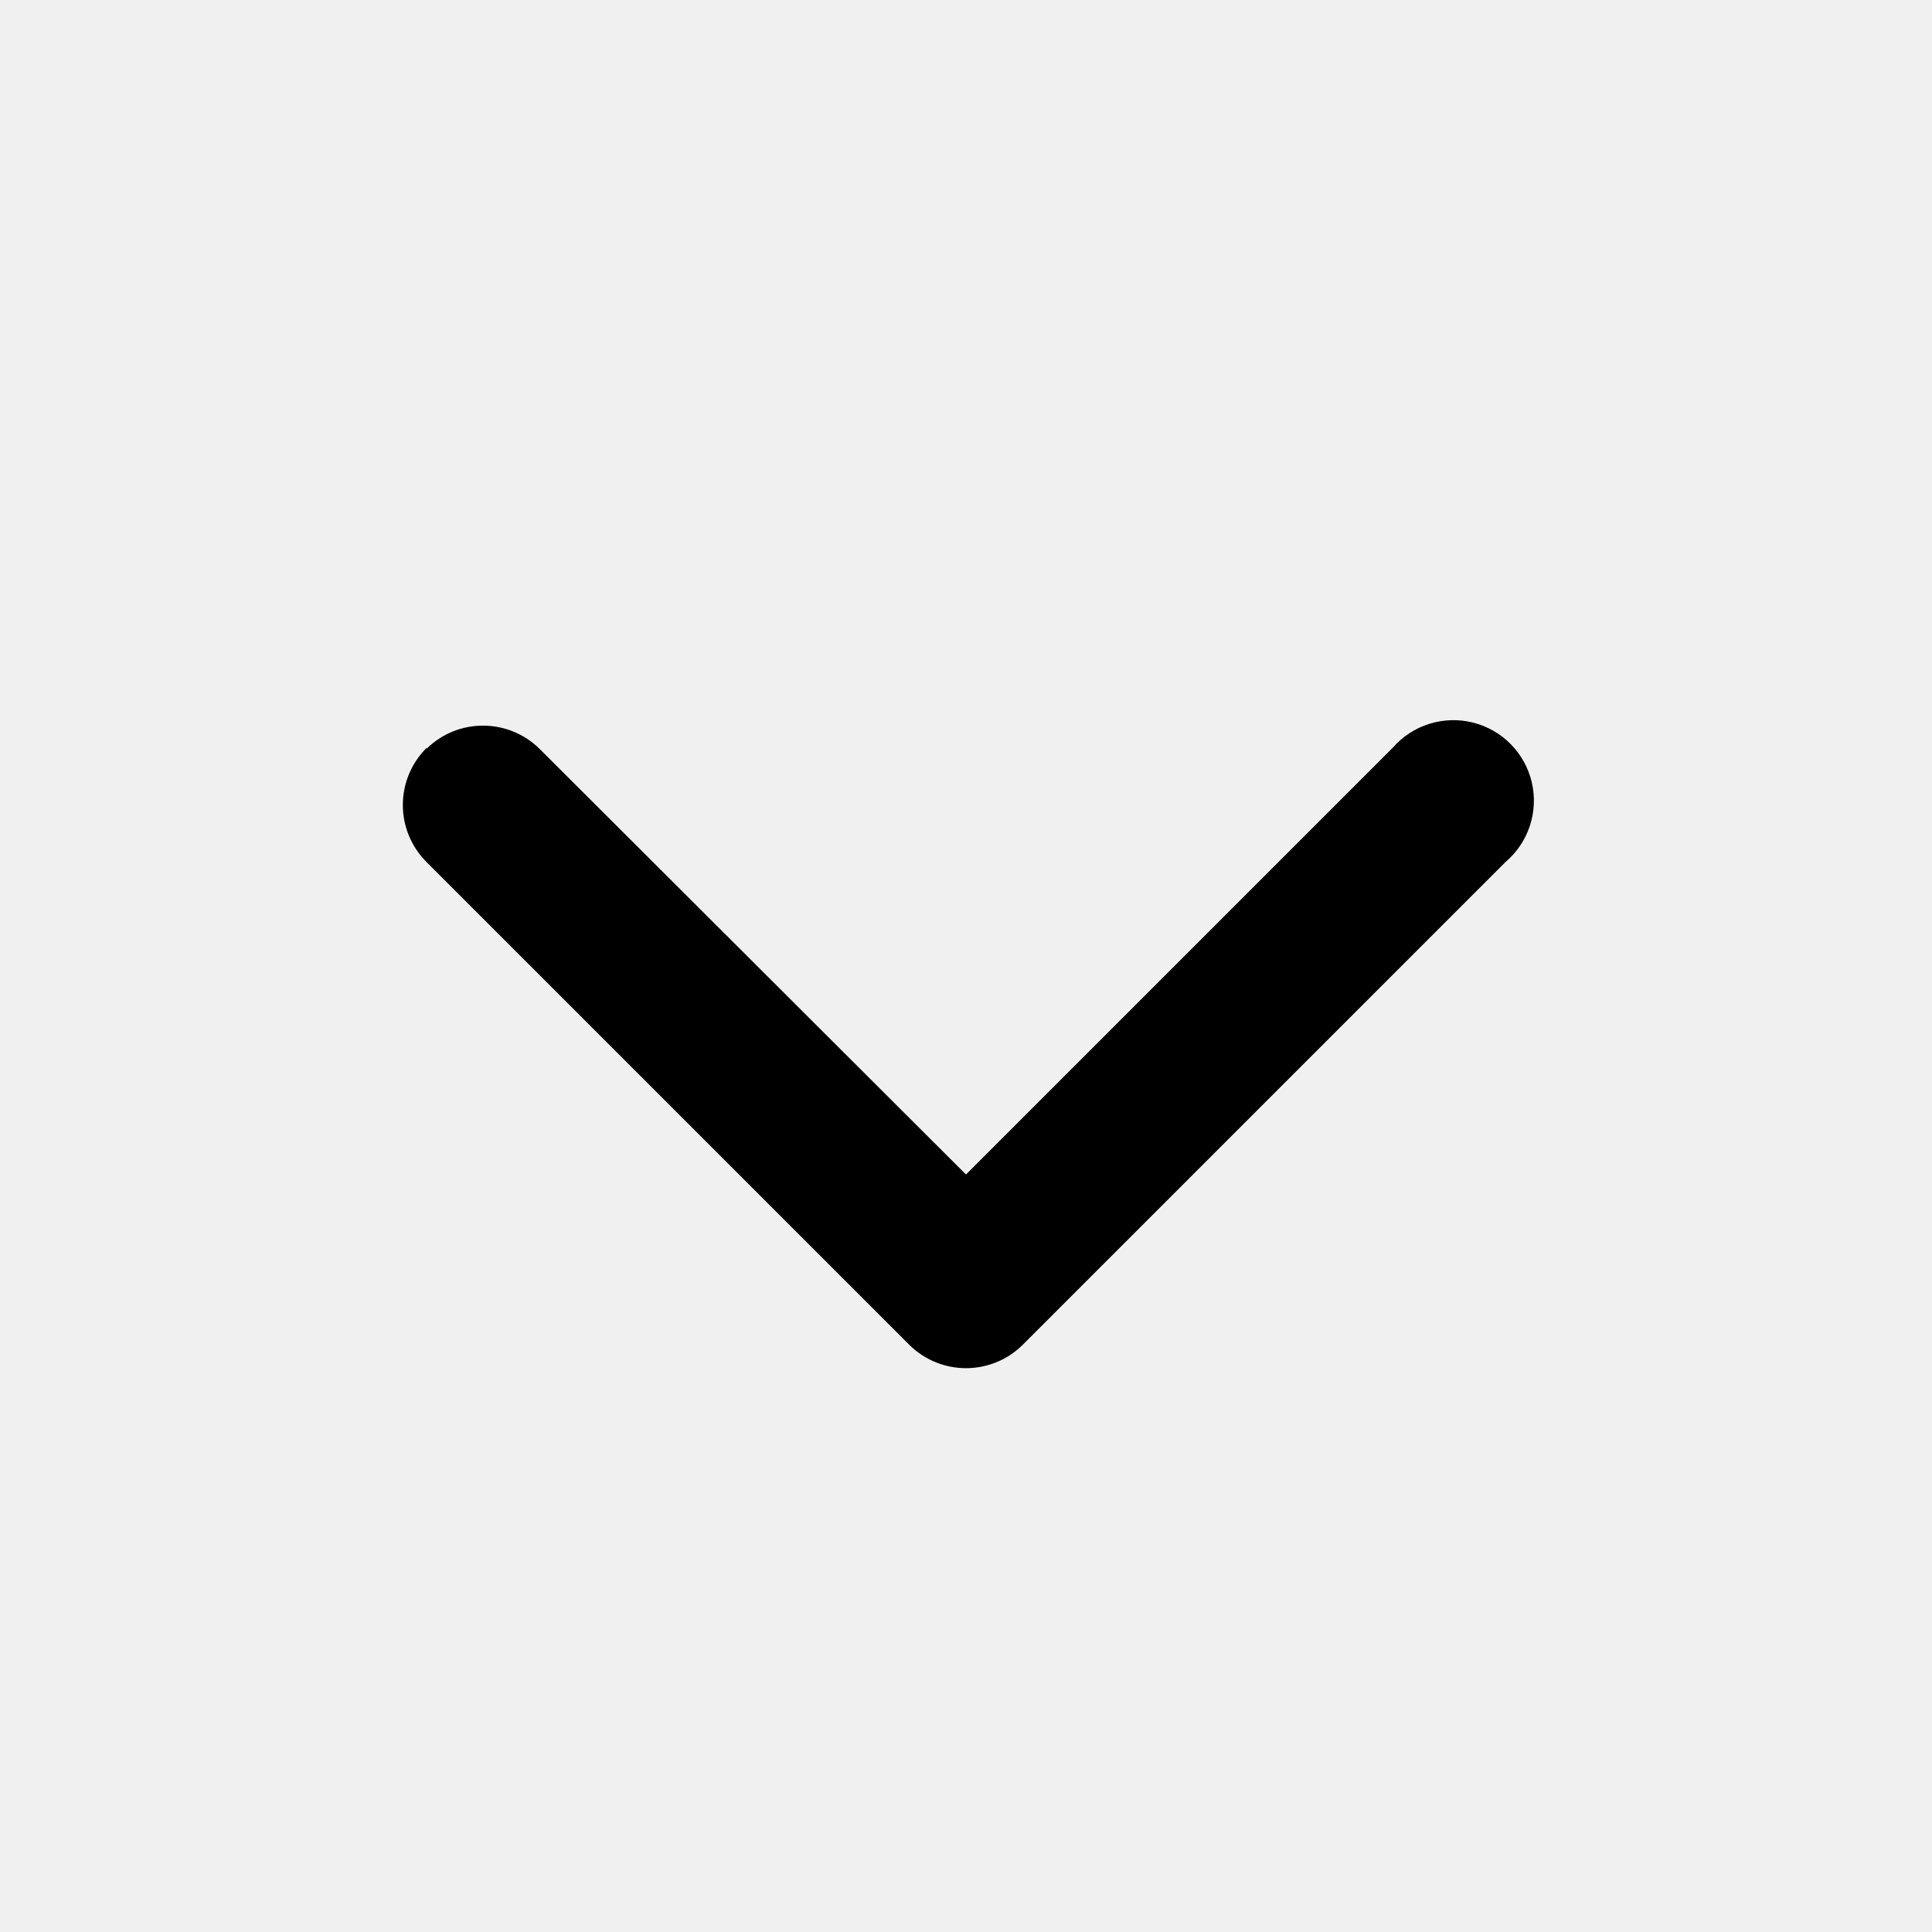
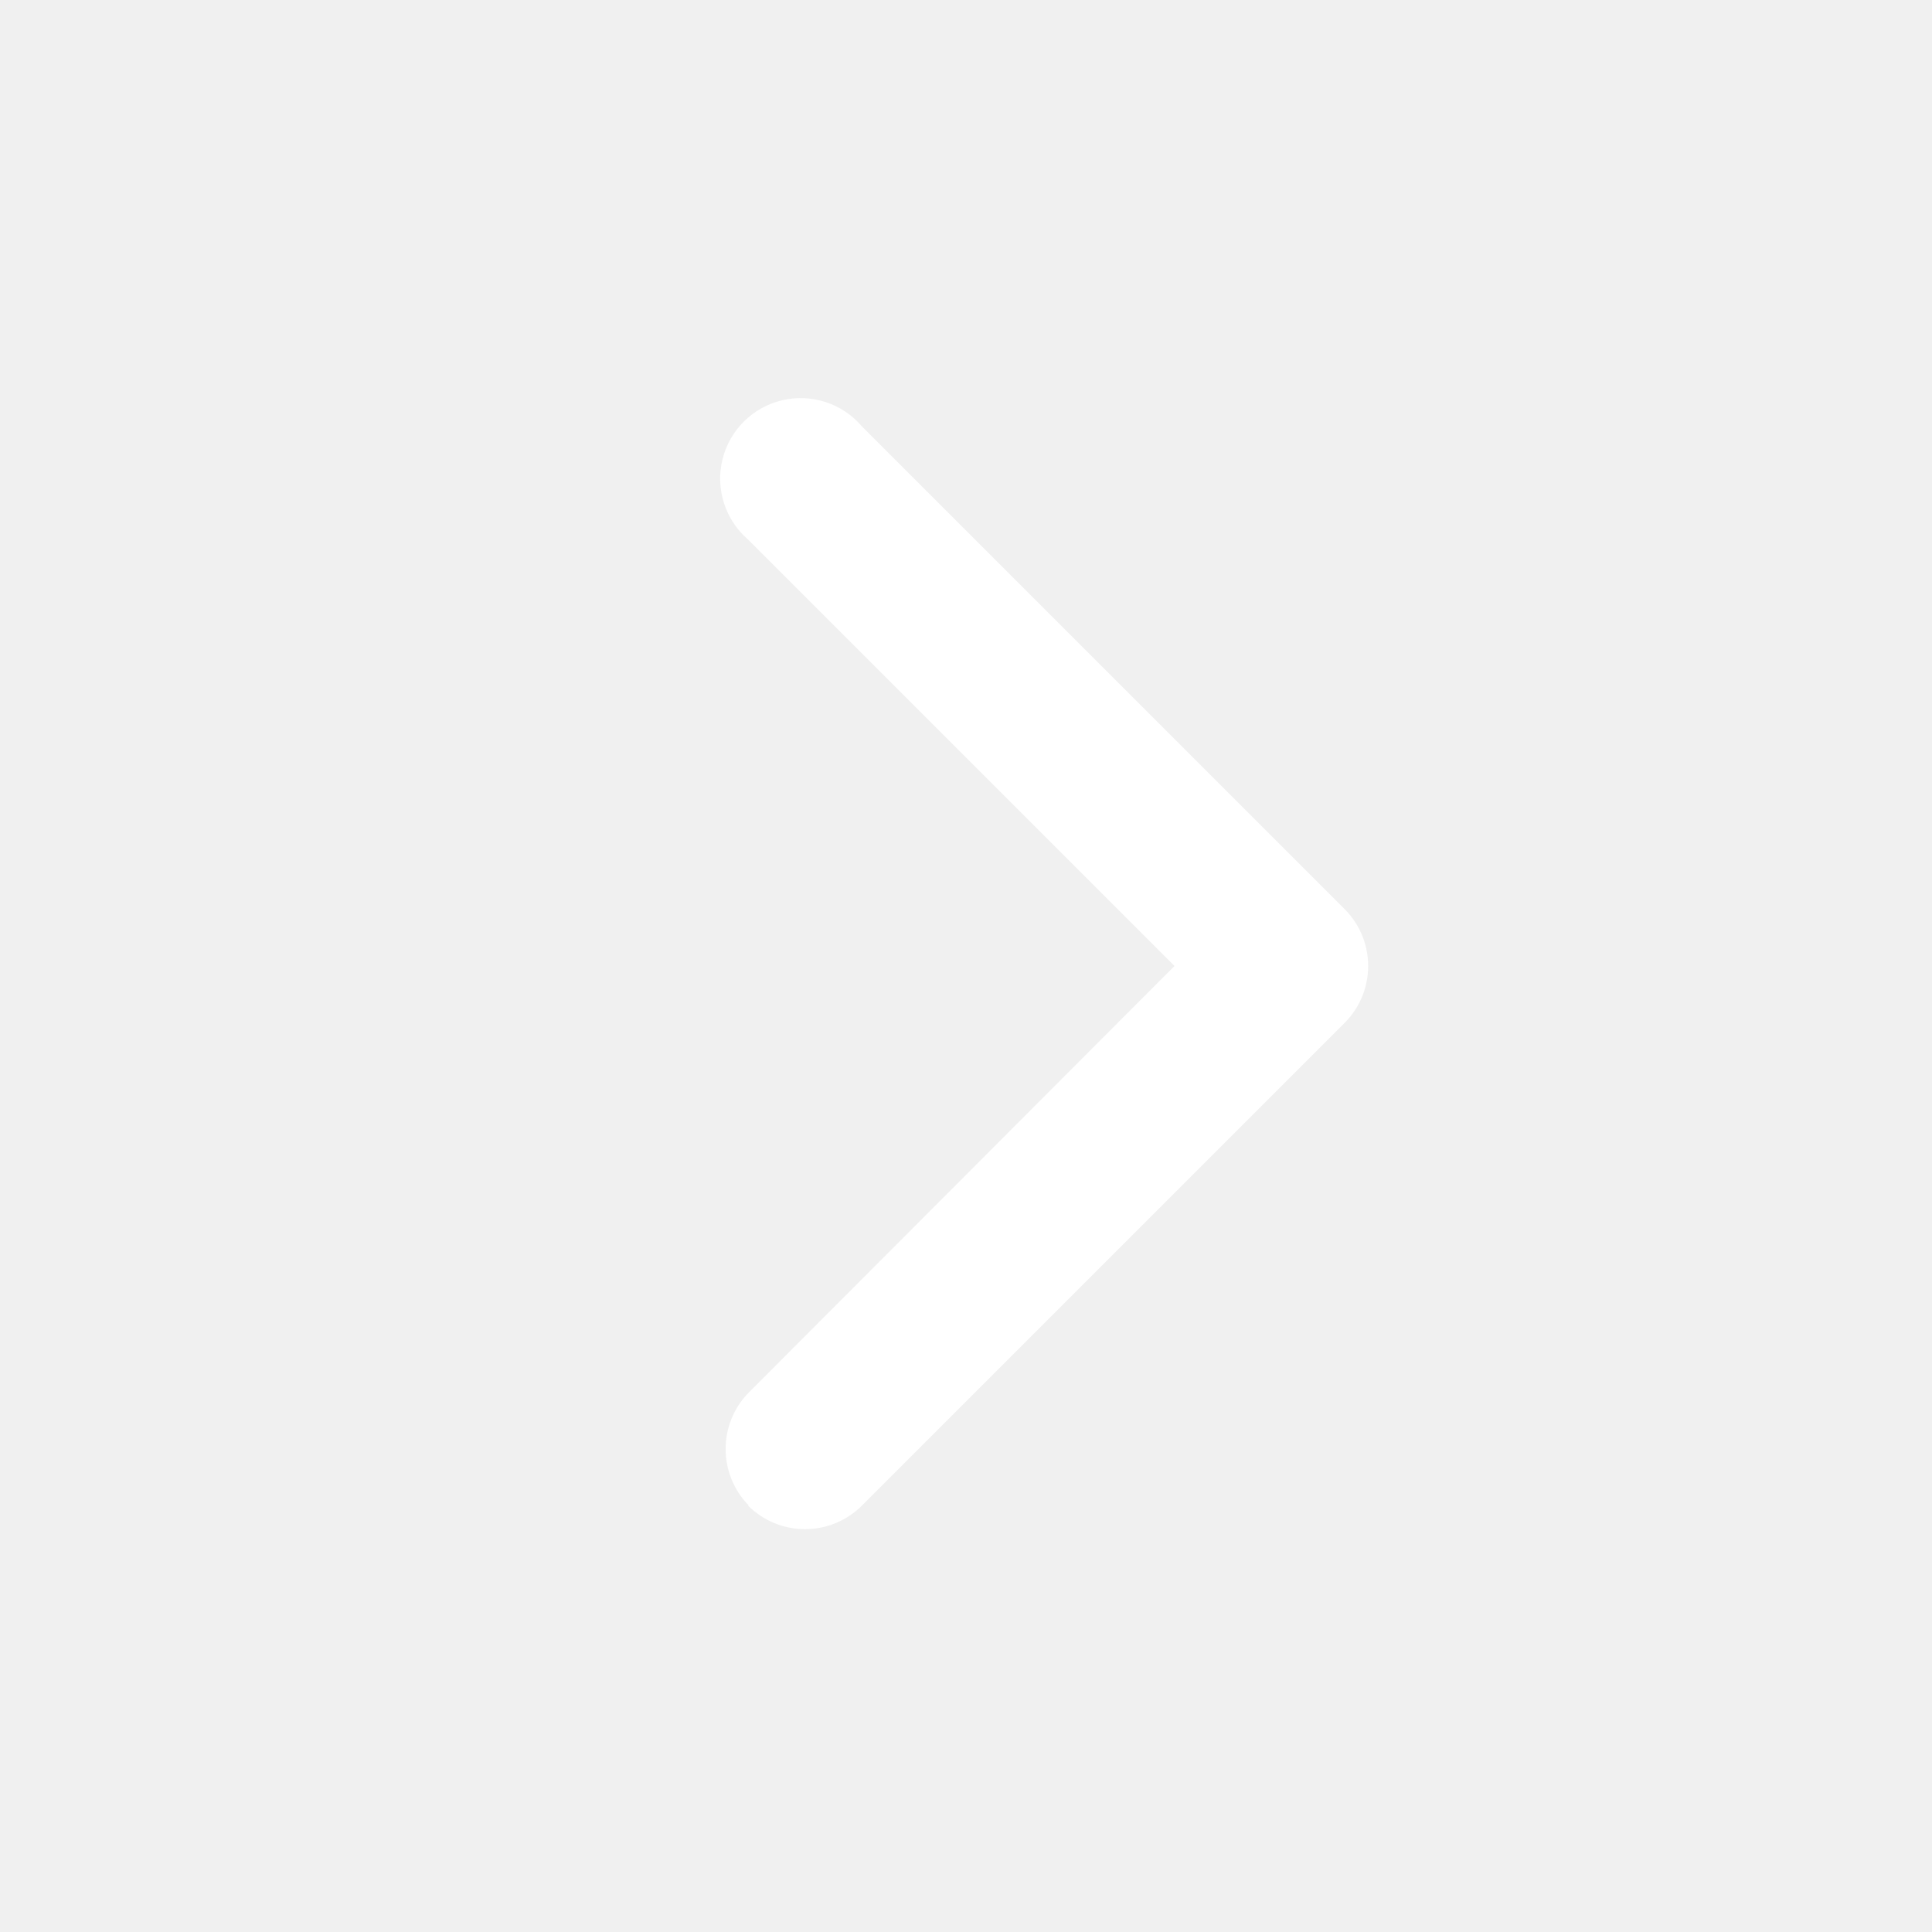
- <svg xmlns="http://www.w3.org/2000/svg" class="icon_a08117" aria-hidden="true" role="img" width="24" height="24" fill="ffffff" viewBox="0 0 24 24">
-   <path fill="currentColor" d="M5.3 9.3a1 1 0 0 1 1.4 0l5.3 5.29 5.3-5.3a1 1 0 1 1 1.4 1.42l-6 6a1 1 0 0 1-1.4 0l-6-6a1 1 0 0 1 0-1.42Z" class="" />
+ <svg xmlns="http://www.w3.org/2000/svg" viewBox="0 0 24 24" height="24" width="24">
+   <g transform="matrix(-1 0 0 -1 24 24)">
+     <g transform="matrix(0 1 -1 0 24 -0)">
+       <path fill="white" d="M5.3 9.3a1 1 0 0 1 1.4 0l5.3 5.29 5.3-5.3a1 1 0 1 1 1.4 1.42l-6 6a1 1 0 0 1-1.4 0l-6-6a1 1 0 0 1 0-1.42Z" class="" />
+     </g>
+   </g>
</svg>
